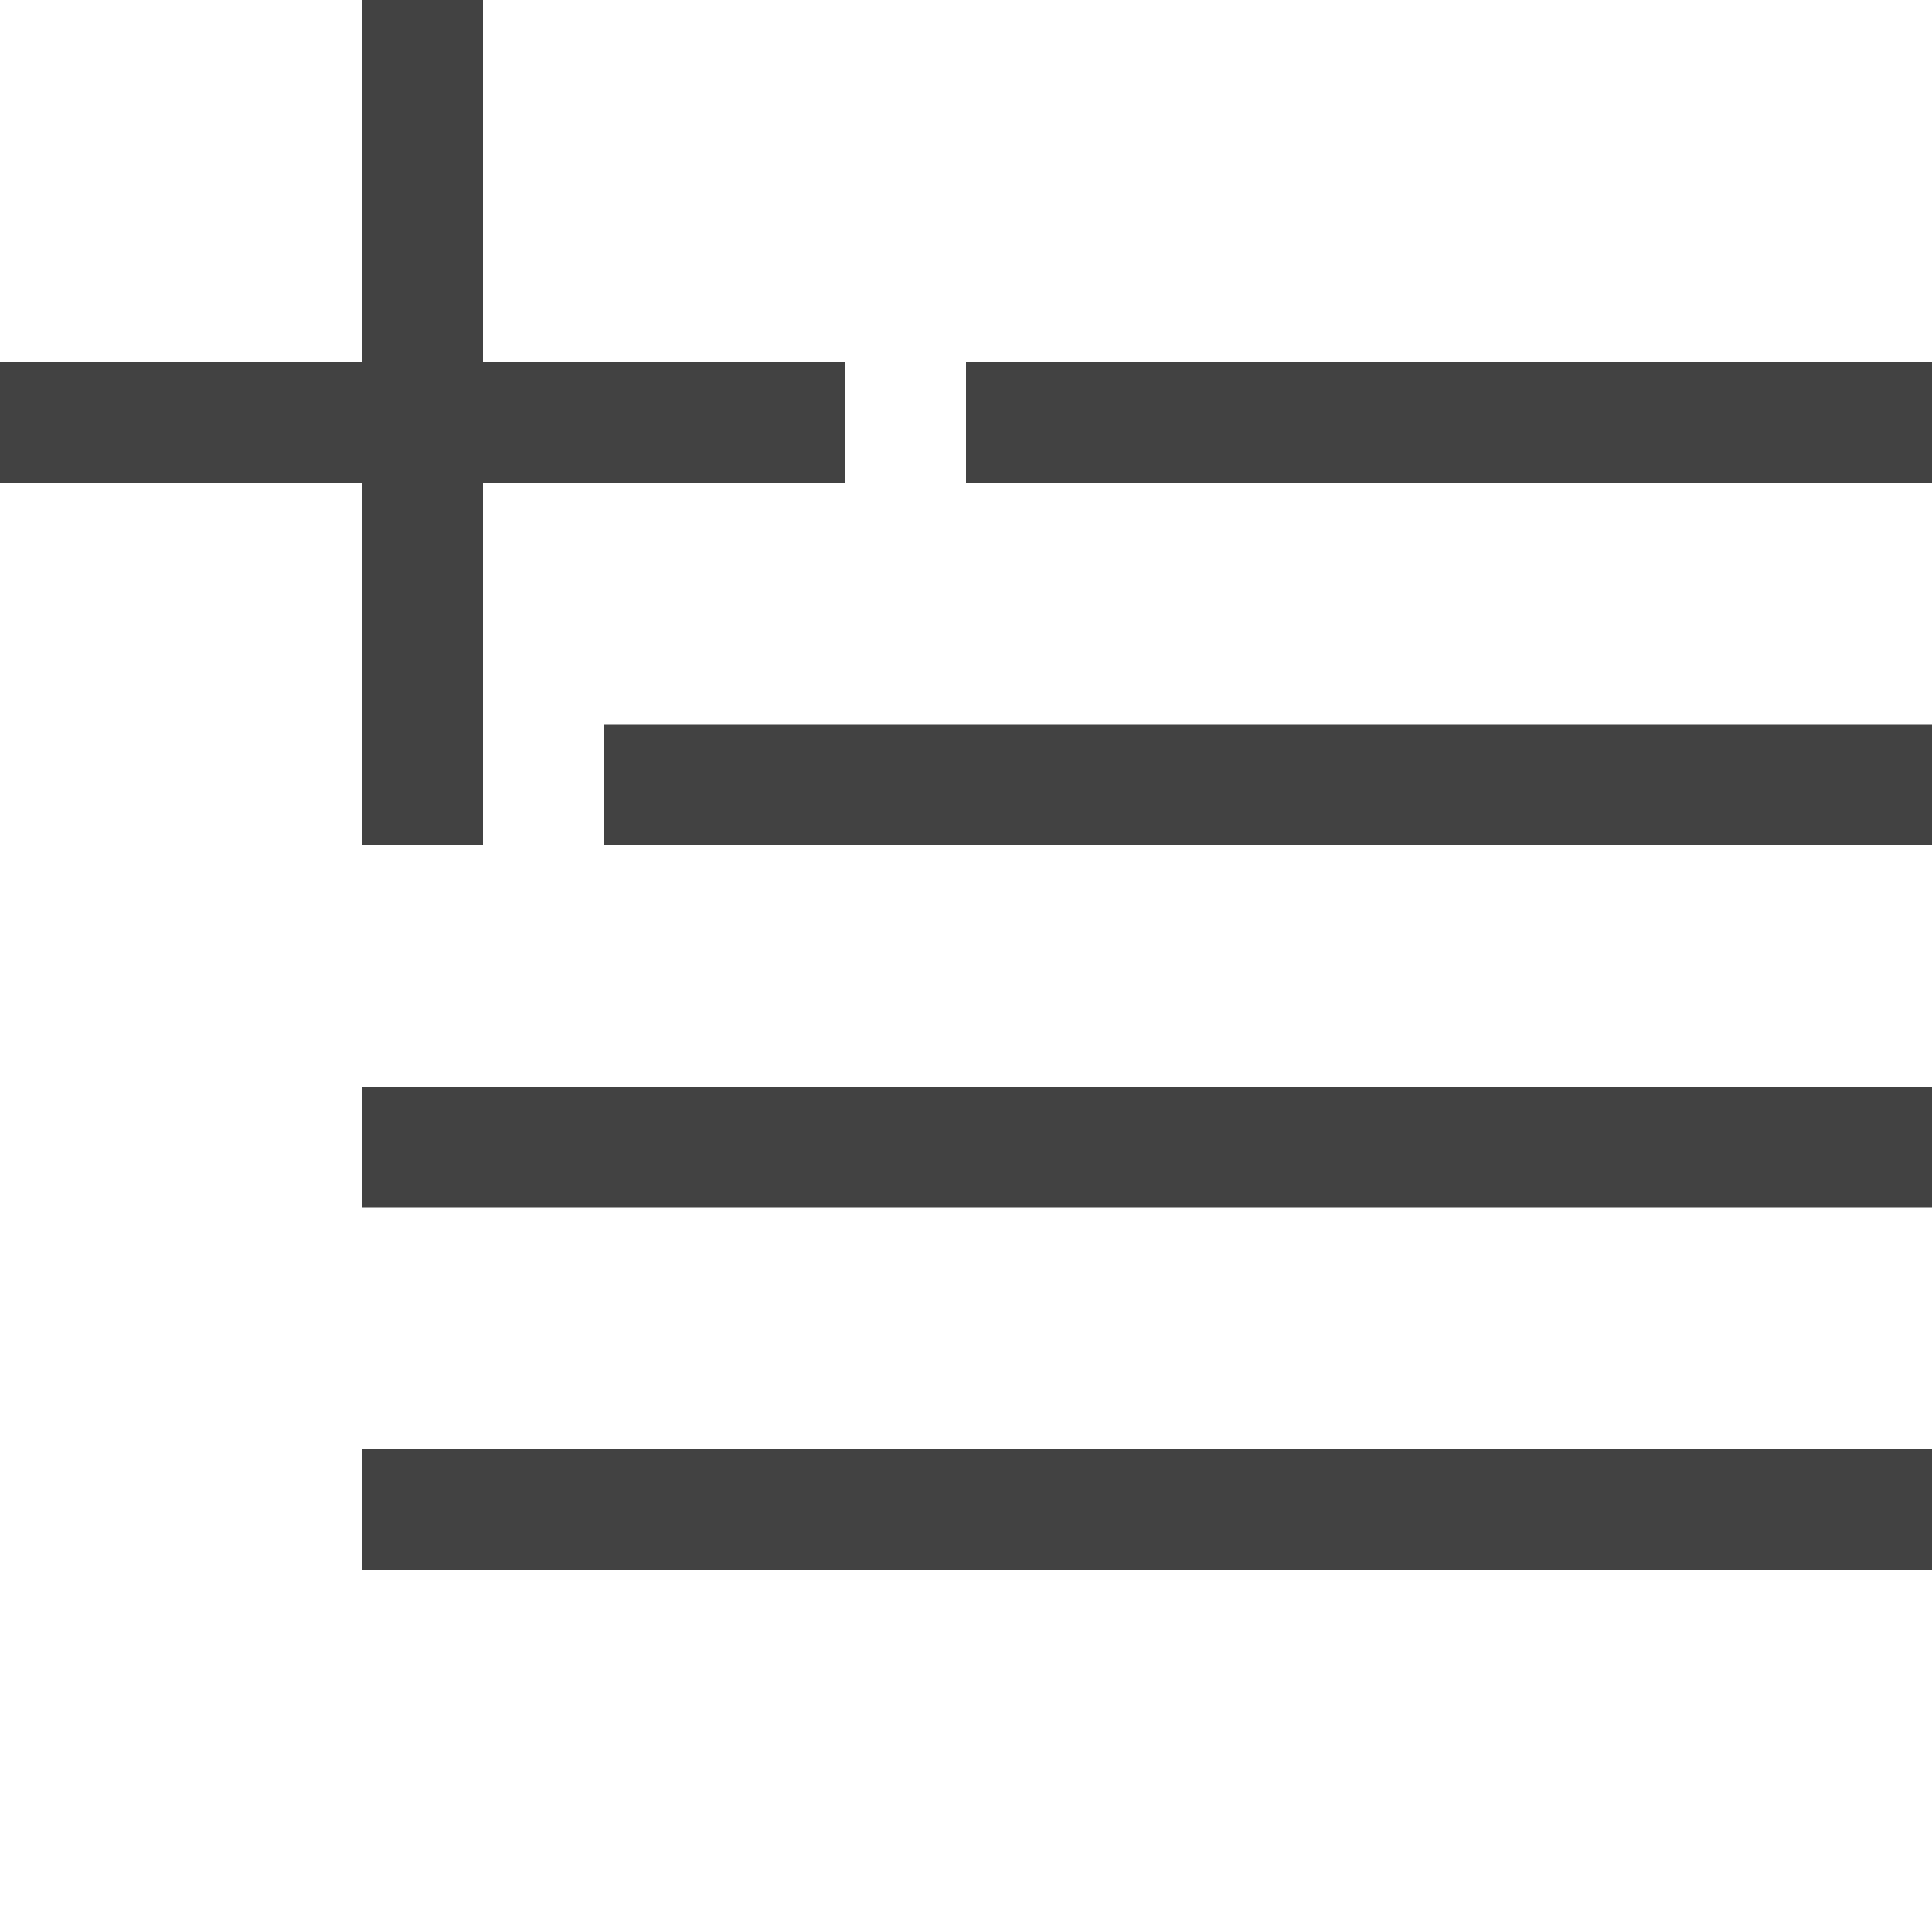
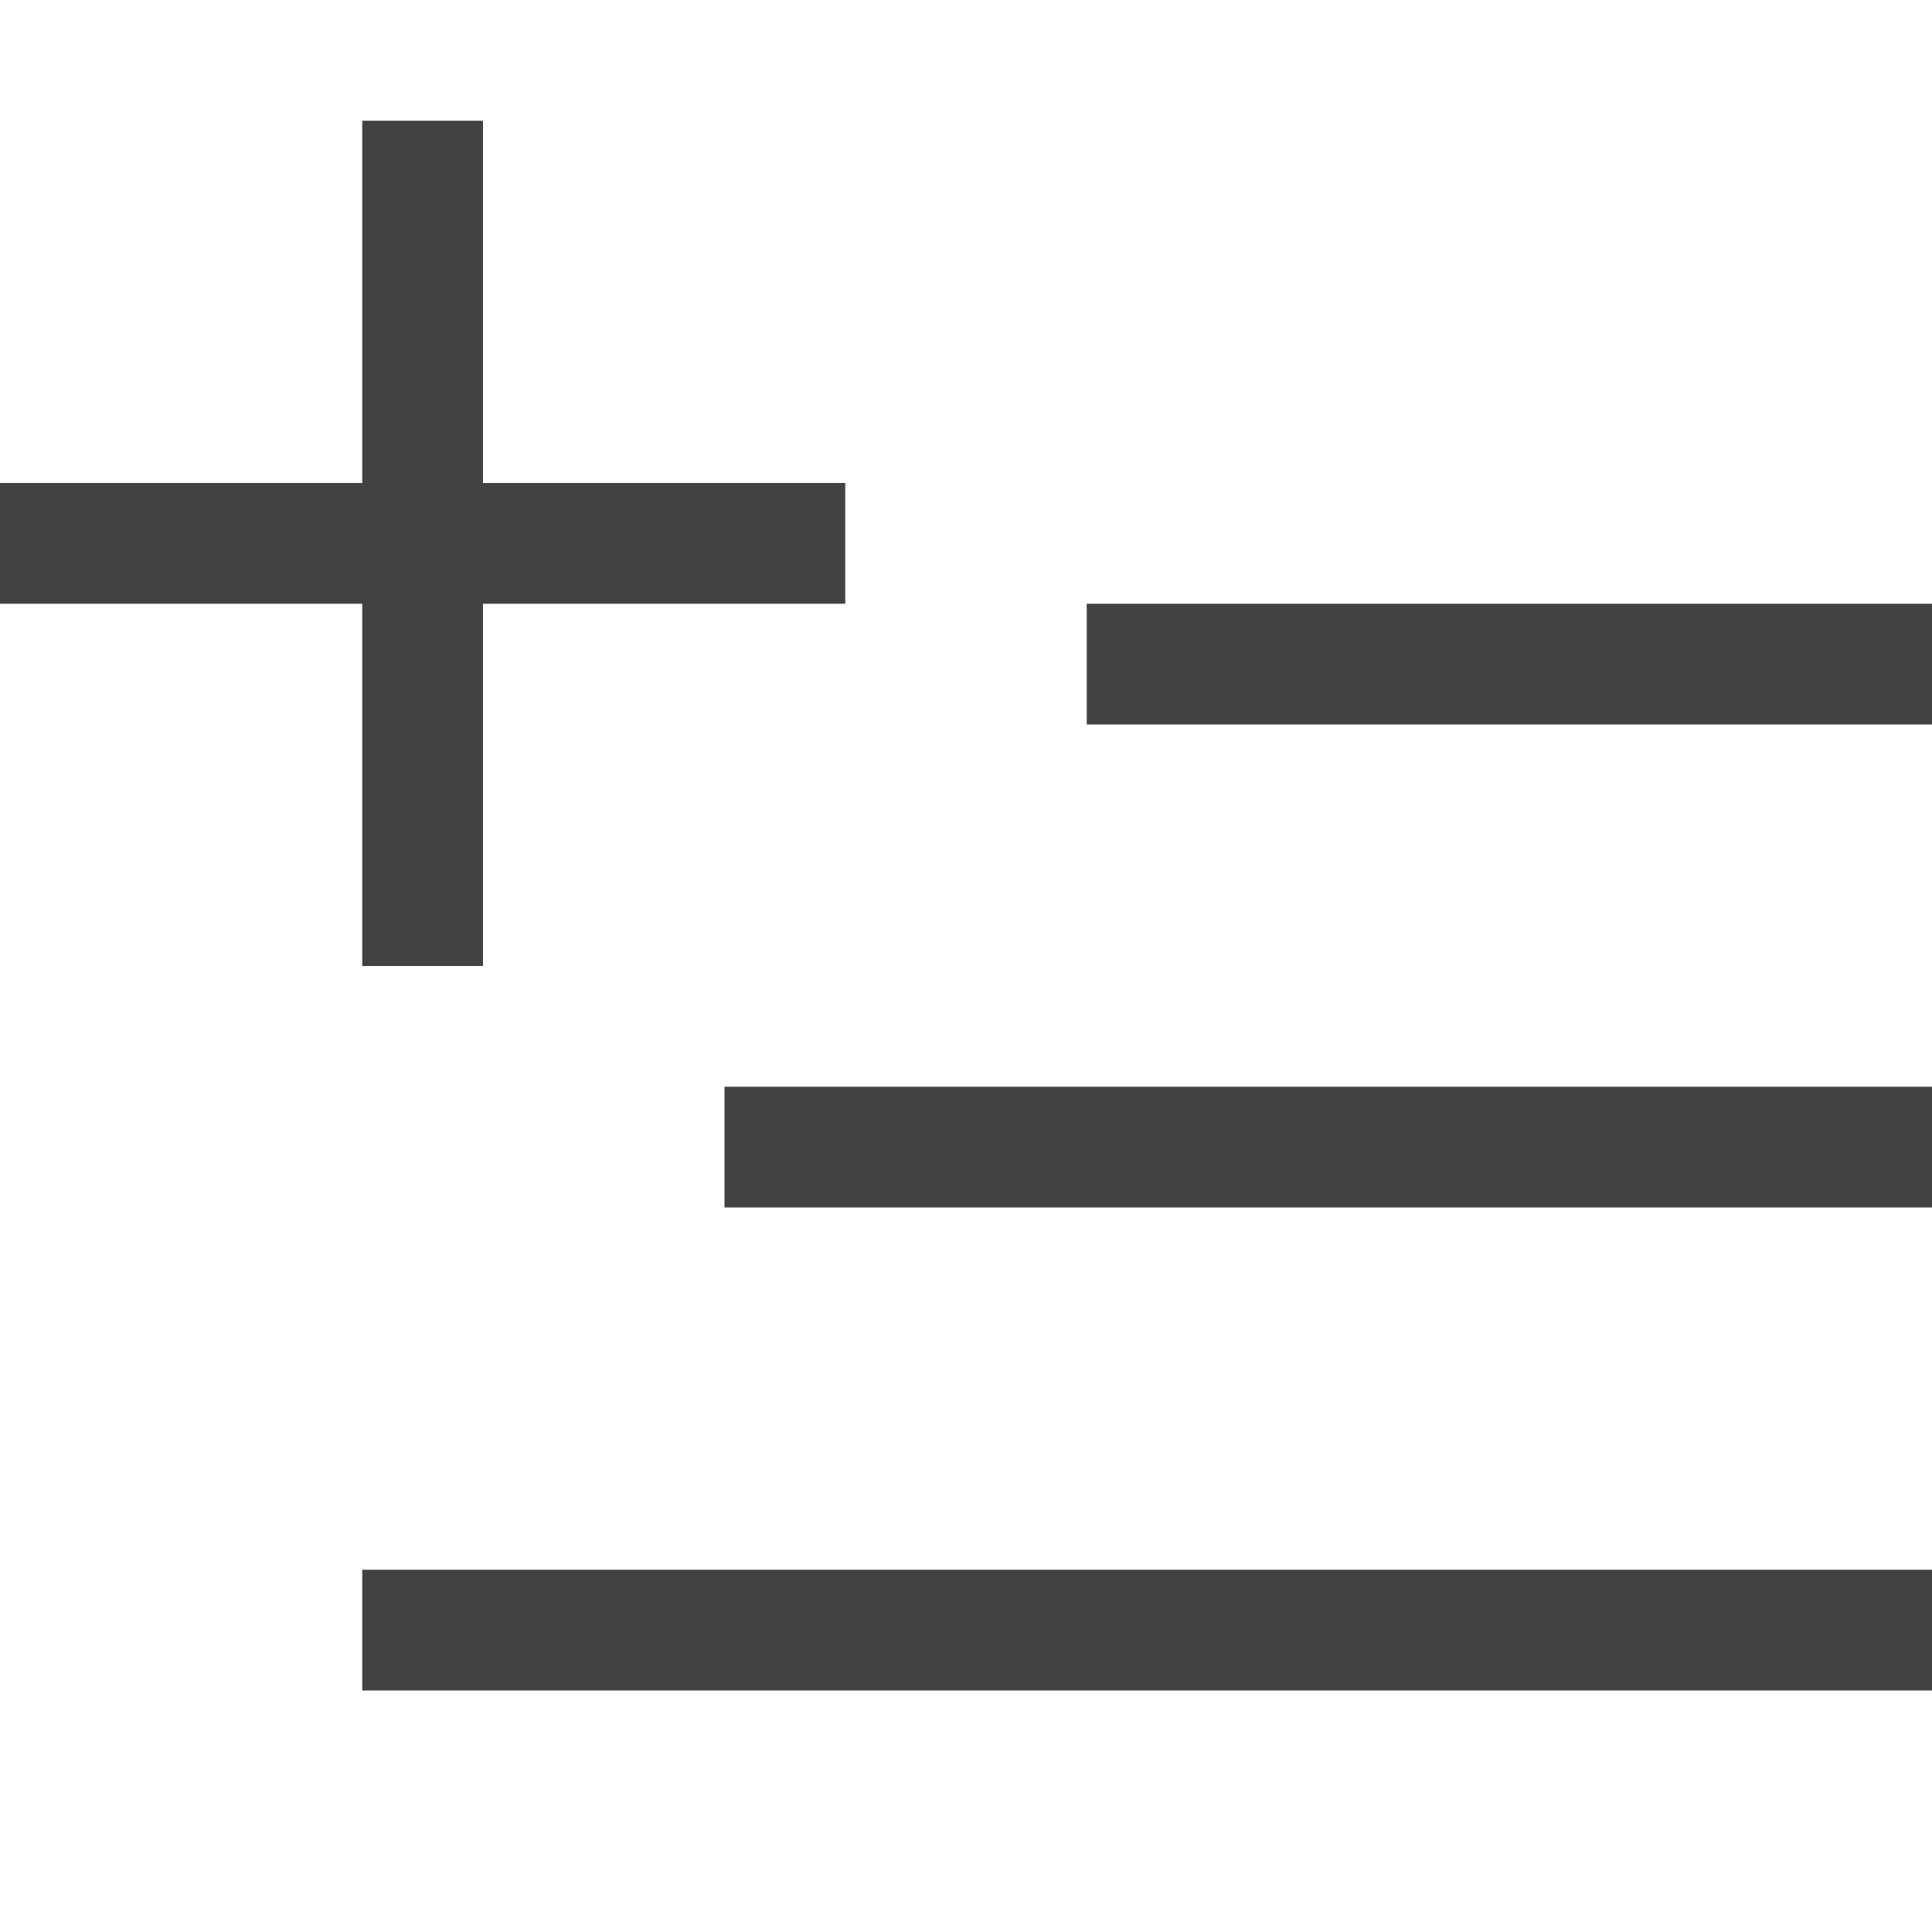
<svg xmlns="http://www.w3.org/2000/svg" width="16px" height="16px" viewBox="0 0 16 16" version="1.1" xml:space="preserve" style="fill-rule:evenodd;clip-rule:evenodd;stroke-linejoin:round;stroke-miterlimit:2;">
-   <path d="M16,12L3,12L3,13L16,13L16,12ZM16,9L3,9L3,10L16,10L16,9ZM7,4L4,4L4,7L3,7L3,4L0,4L0,3L3,3L3,0L4,0L4,3L7,3L7,4ZM16,6L5,6L5,7L16,7L16,6ZM16,3L8,3L8,4L16,4L16,3Z" style="fill:rgb(66,66,66);" />
+   <path d="M16,13L3,13L3,14L16,14L16,13ZM16,9L6,9L6,10L16,10L16,9ZM7,5L4,5L4,8L3,8L3,5L0,5L0,4L3,4L3,1L4,1L4,4L7,4L7,5ZM16,5L9,5L9,6L16,6L16,5Z" style="fill:rgb(66,66,66);" />
</svg>
